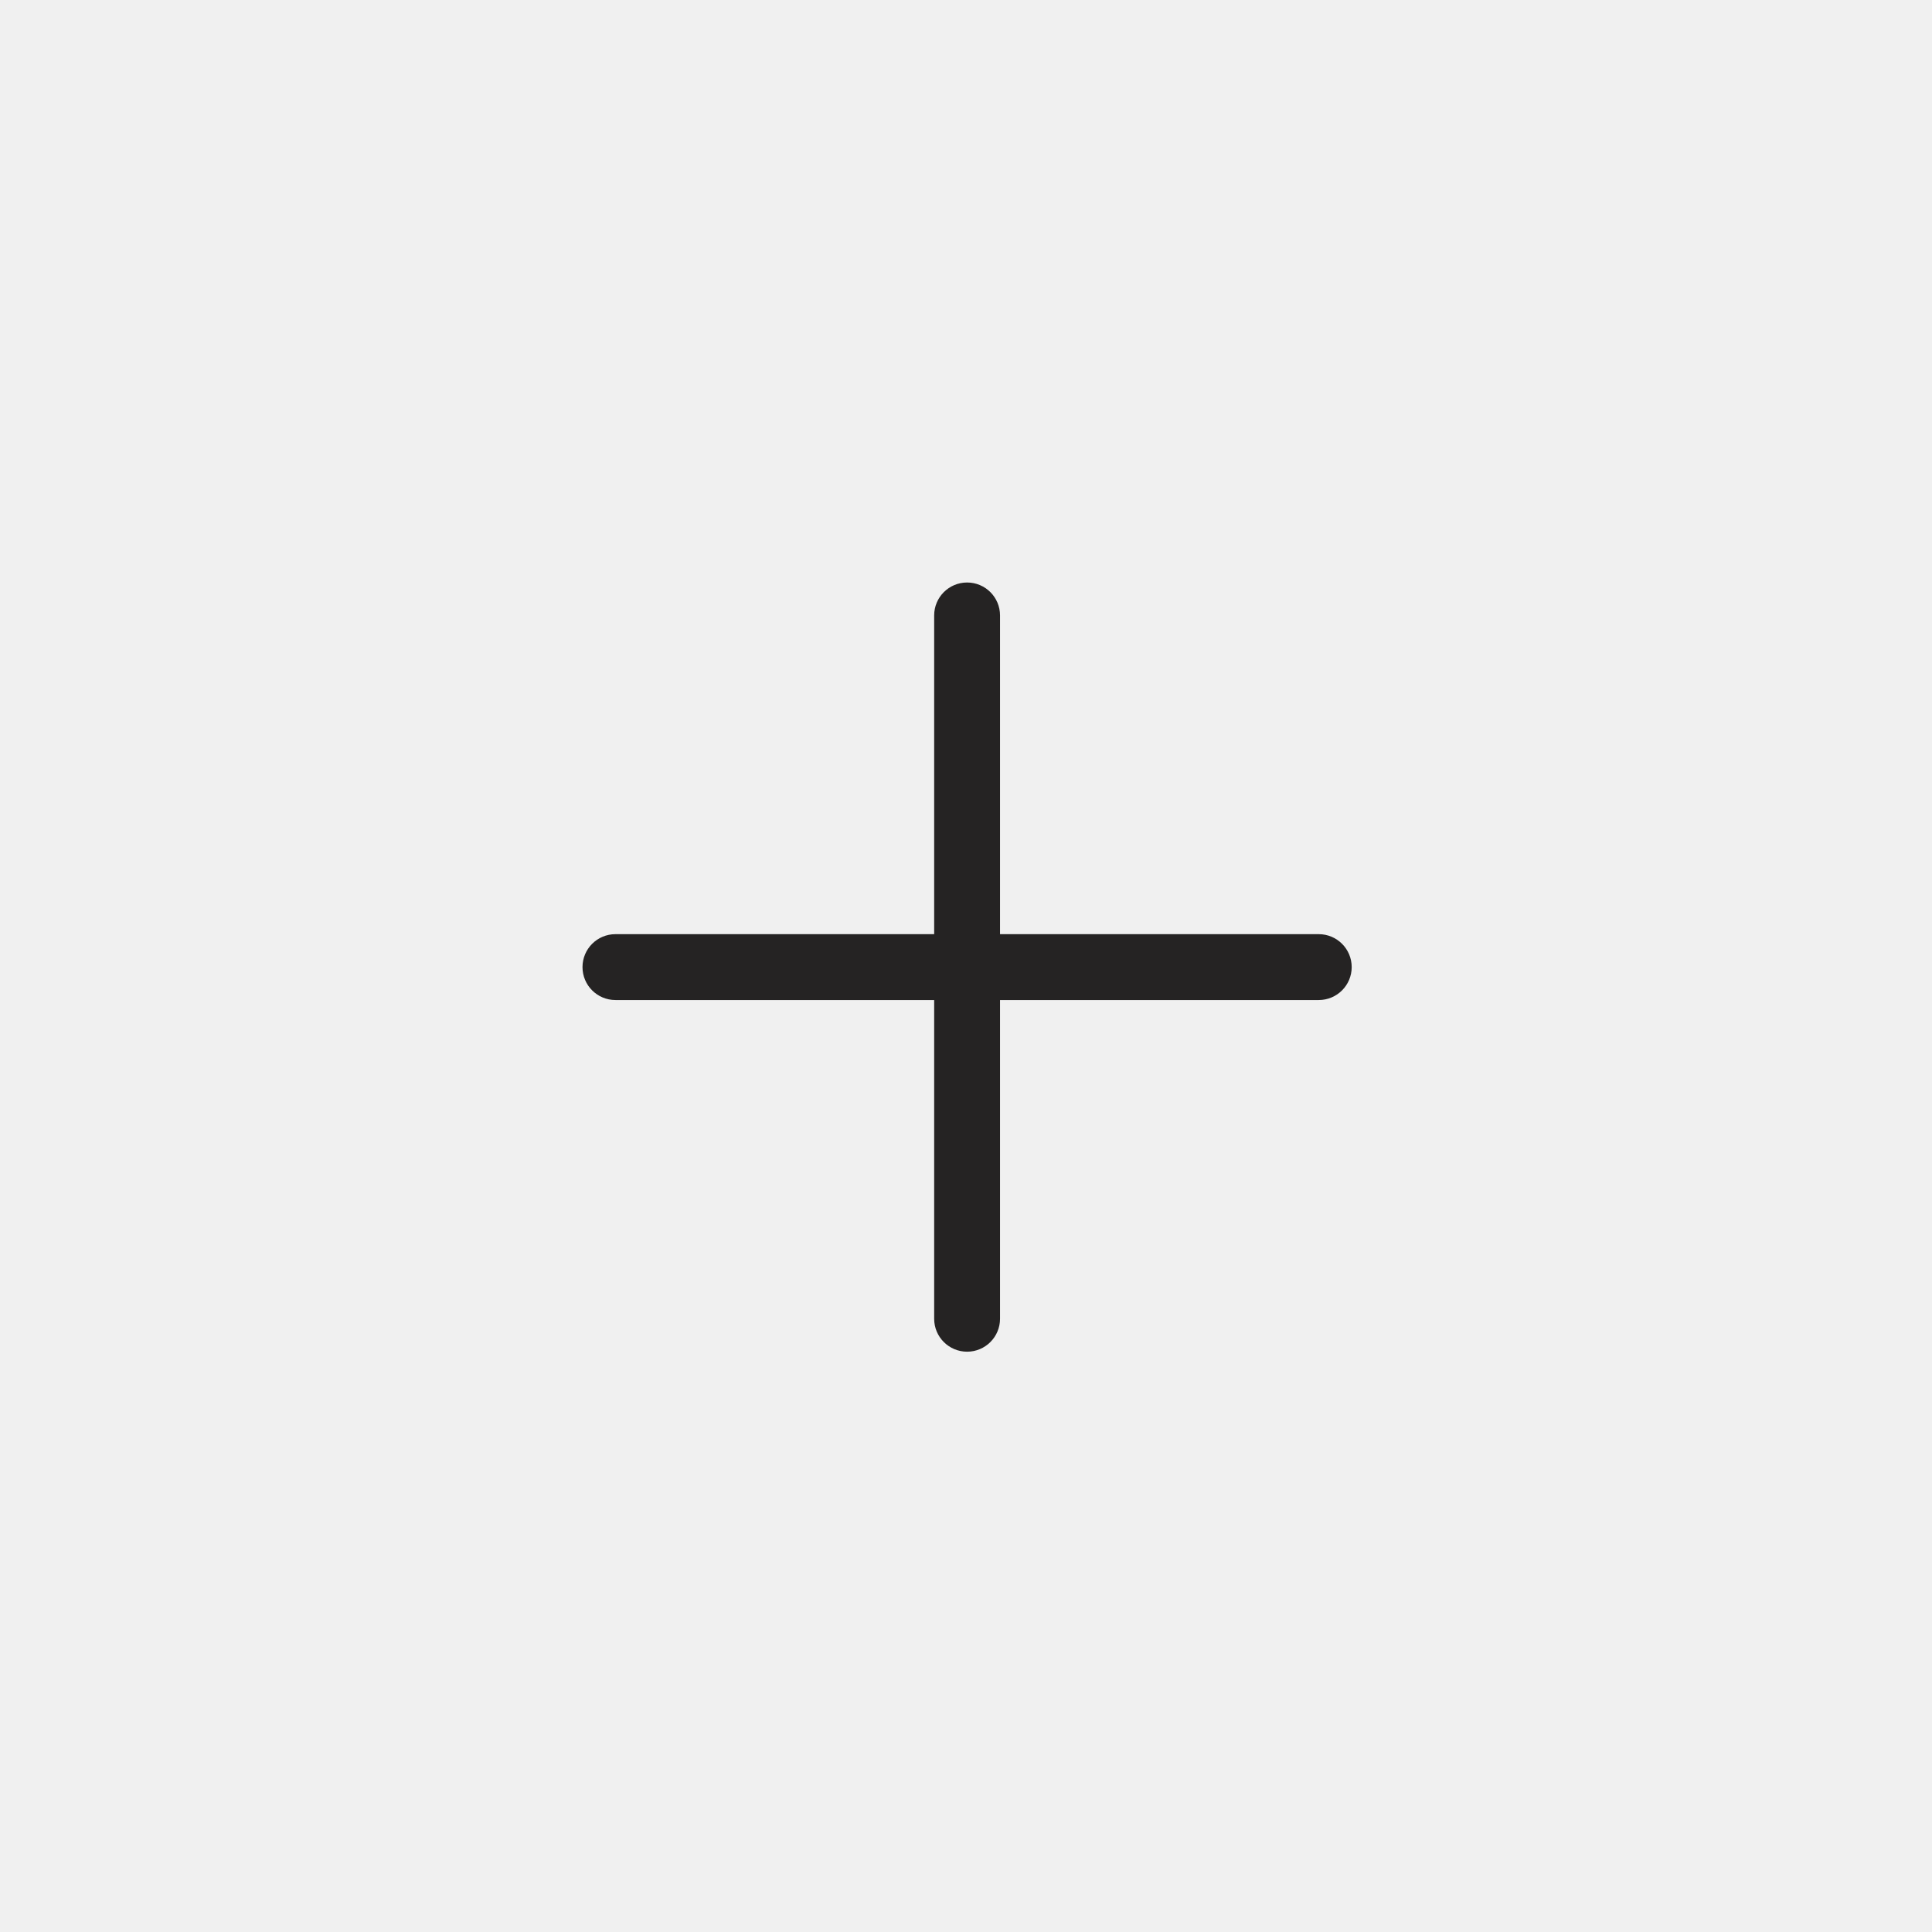
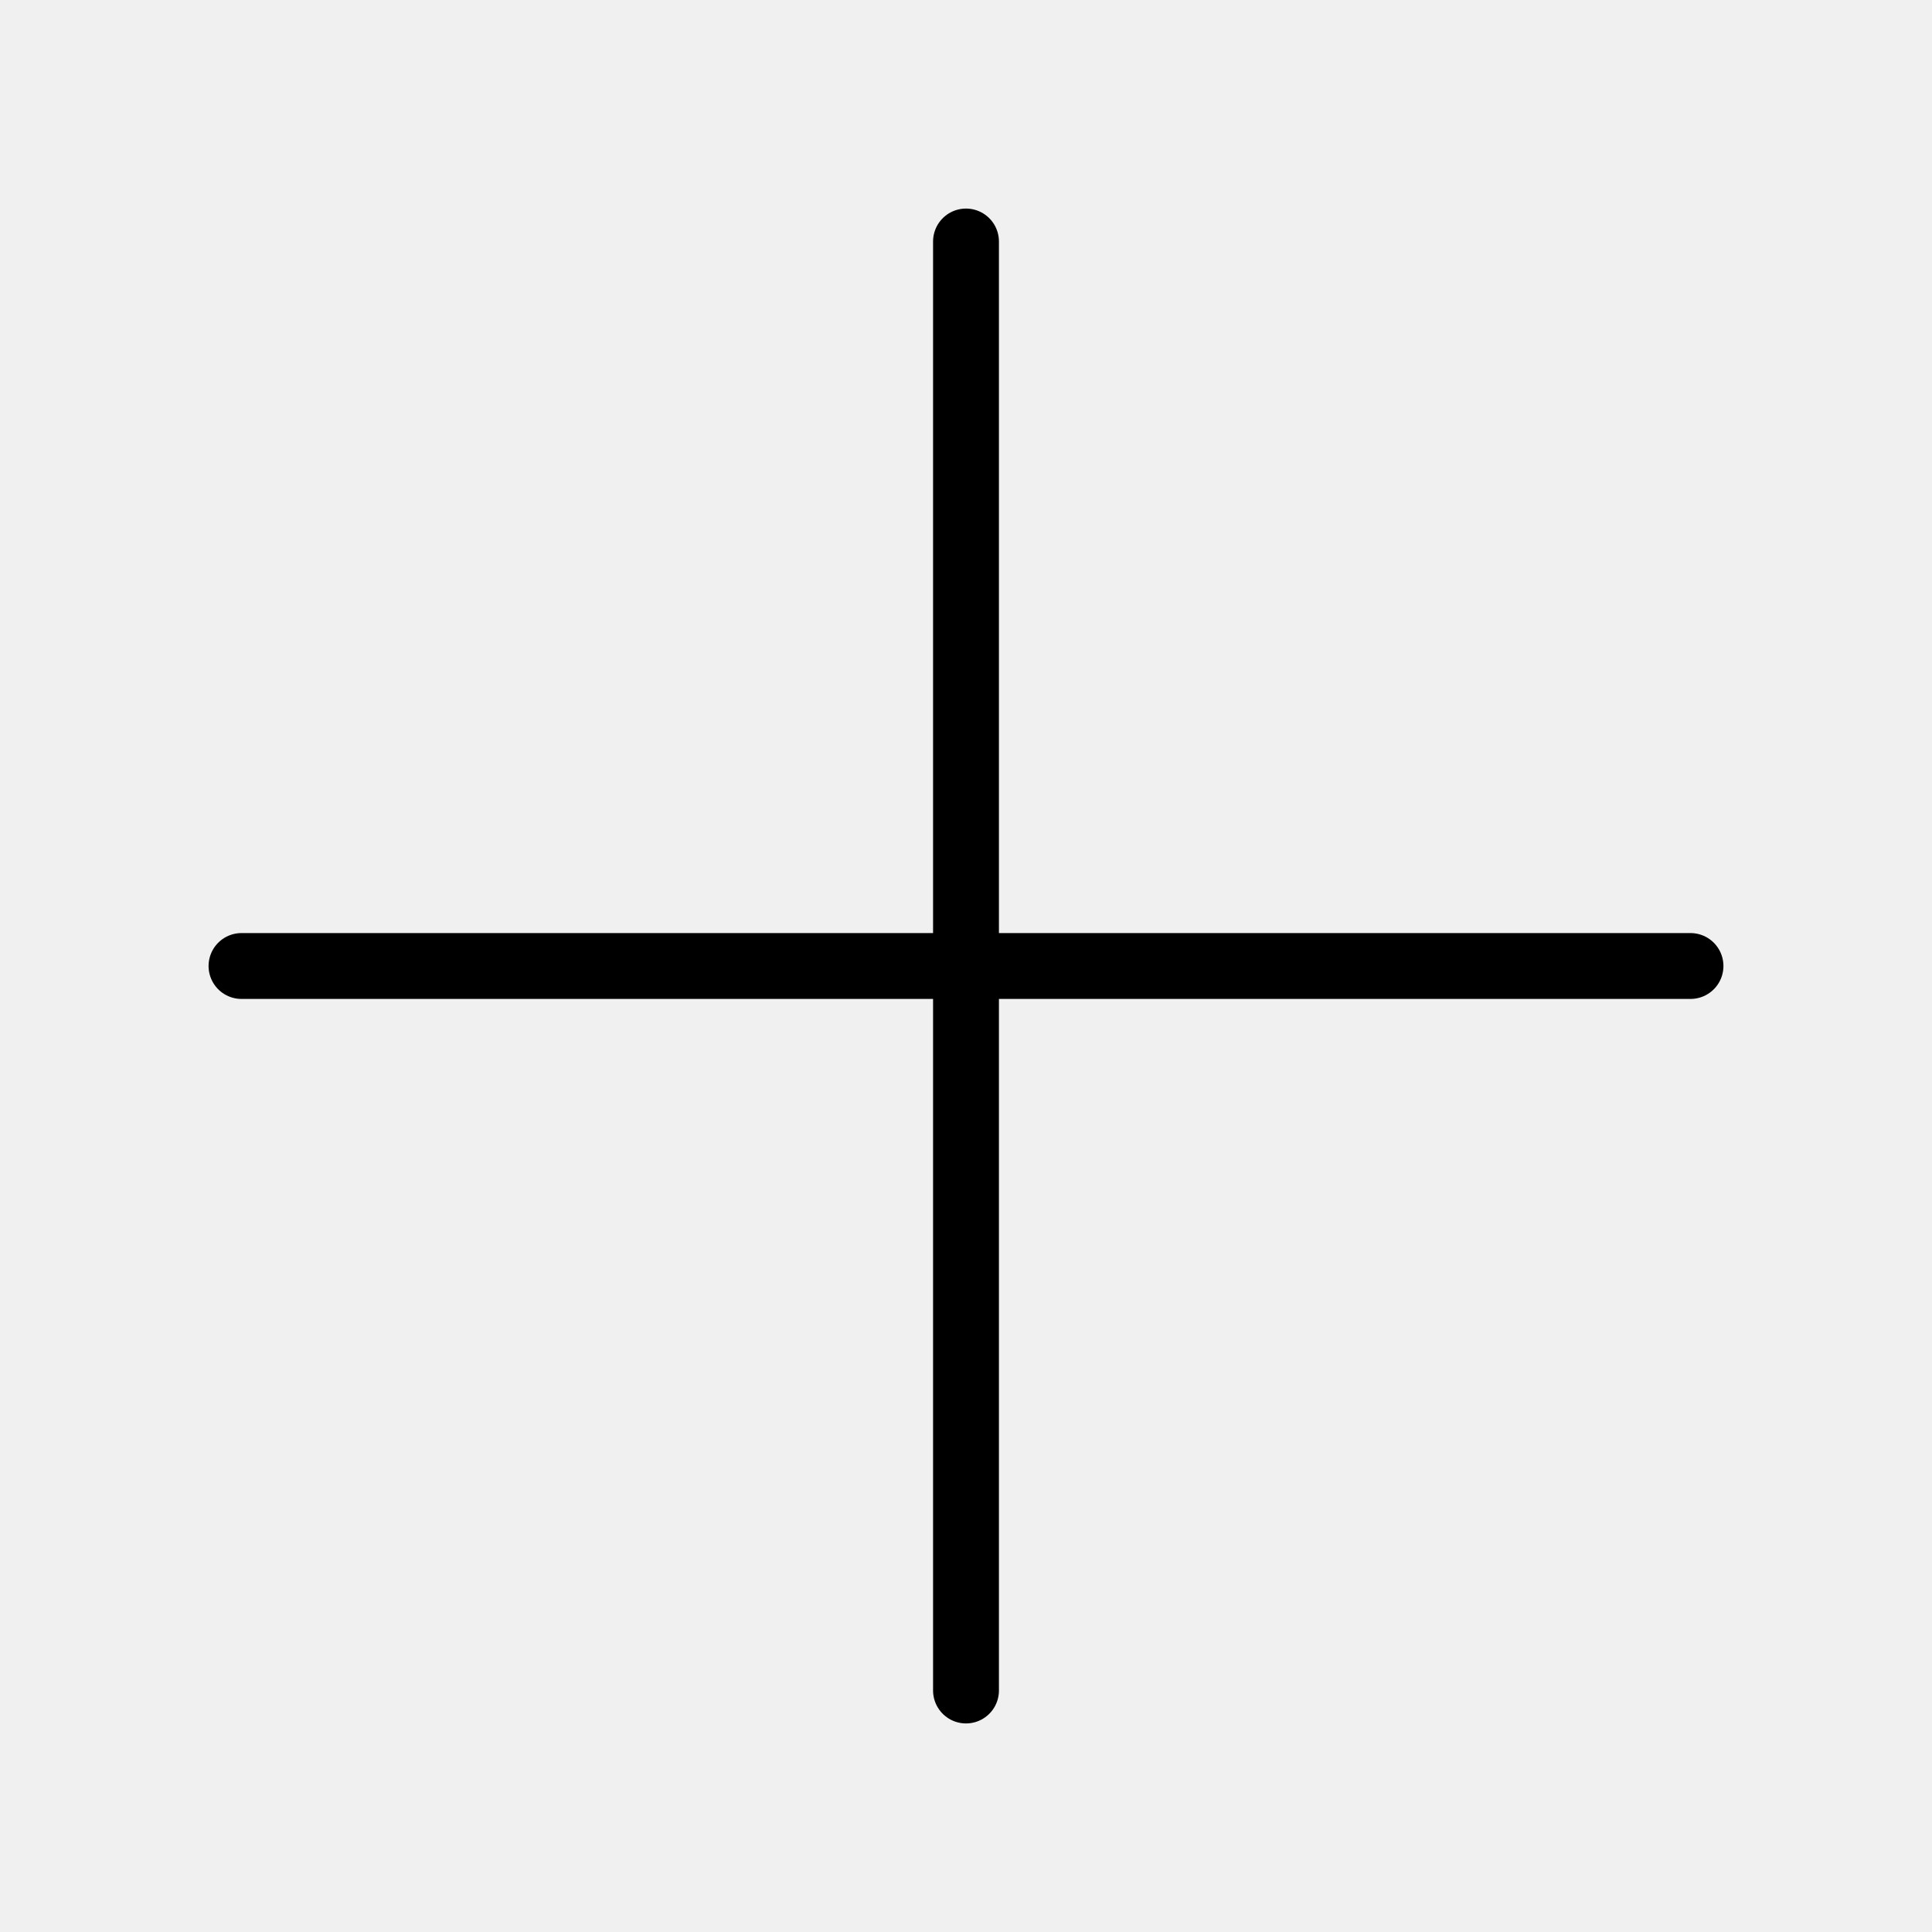
<svg xmlns="http://www.w3.org/2000/svg" width="44" height="44" viewBox="0 0 44 44" fill="none">
-   <g clip-path="url(#clip0_209_387)">
-     <path fill-rule="evenodd" clip-rule="evenodd" d="M22.775 14.016C22.775 13.602 22.439 13.266 22.025 13.266C21.611 13.266 21.275 13.602 21.275 14.016V21.275H14.016C13.602 21.275 13.266 21.611 13.266 22.025C13.266 22.439 13.602 22.775 14.016 22.775H21.275V30.034C21.275 30.448 21.611 30.784 22.025 30.784C22.439 30.784 22.775 30.448 22.775 30.034V22.775H30.034C30.448 22.775 30.784 22.439 30.784 22.025C30.784 21.611 30.448 21.275 30.034 21.275H22.775V14.016Z" fill="#252323" />
-   </g>
-   <defs>
-     <clipPath id="clip0_209_387">
-       <rect width="44" height="44" fill="white" />
-     </clipPath>
-   </defs>
+   <path d="M22 5.5V22M22 38.5V22M22 22H38.5M22 22H5.5" stroke="black" stroke-width="1.5" stroke-linecap="round" />
</svg>
